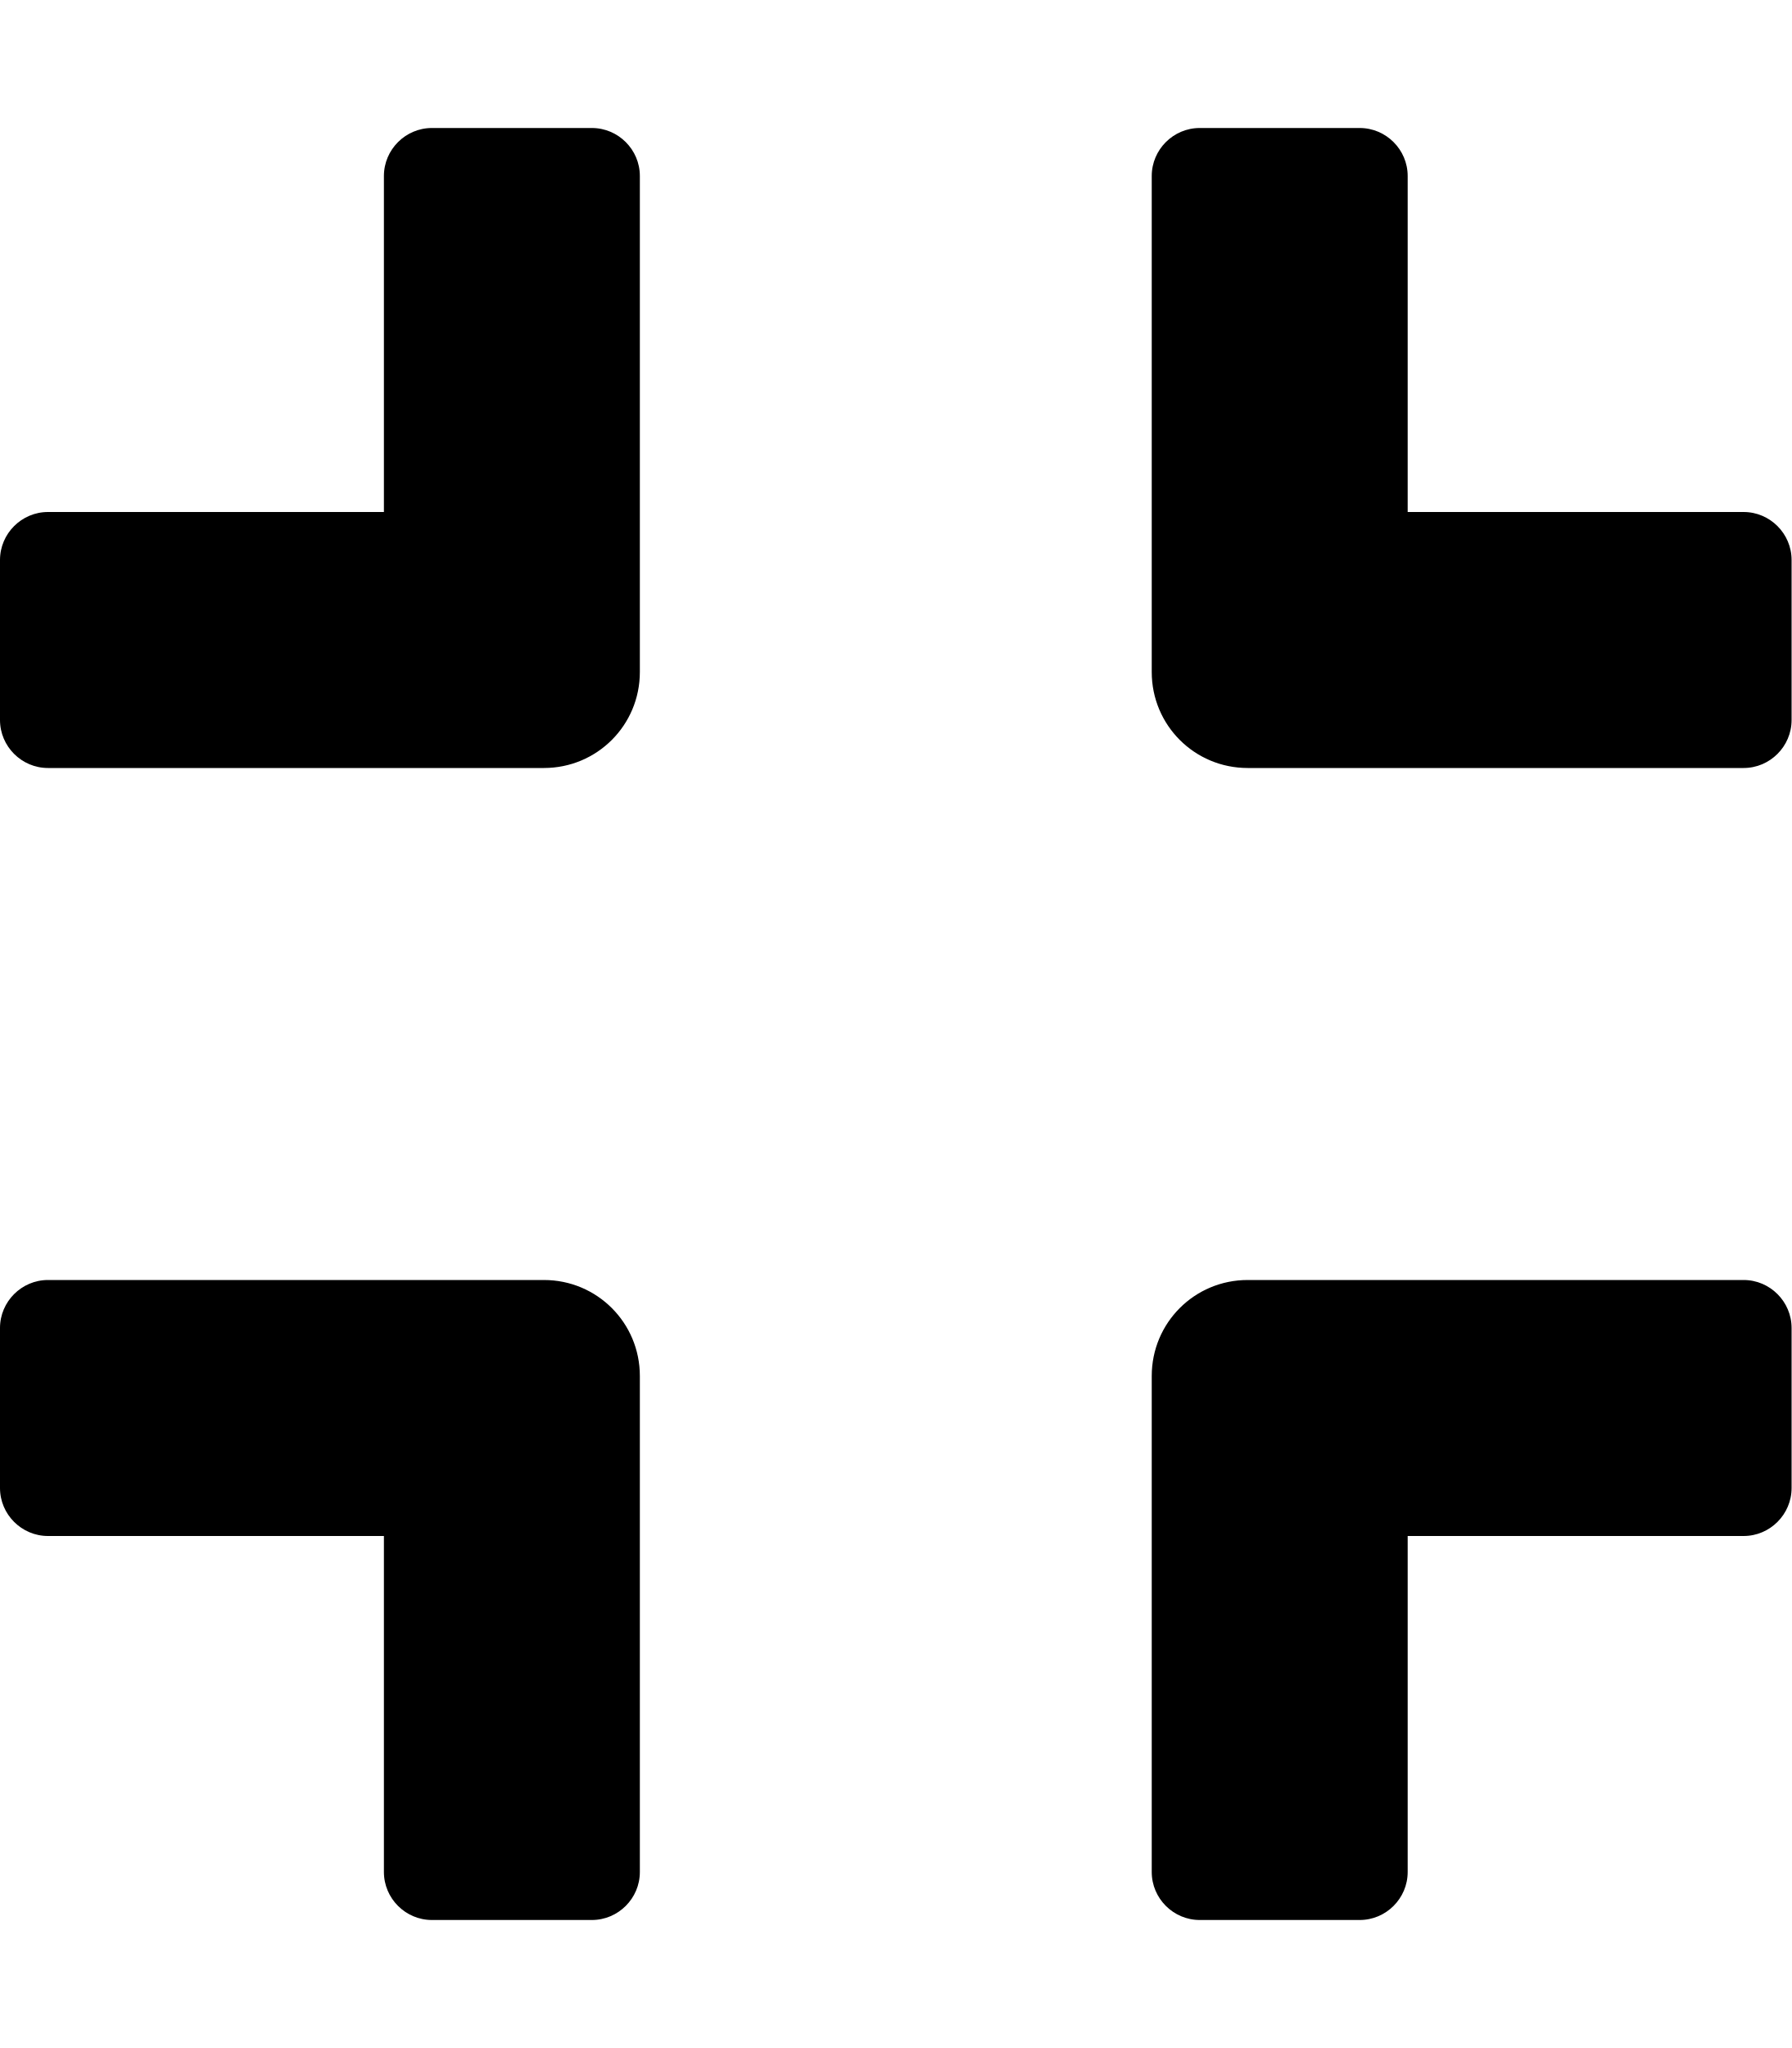
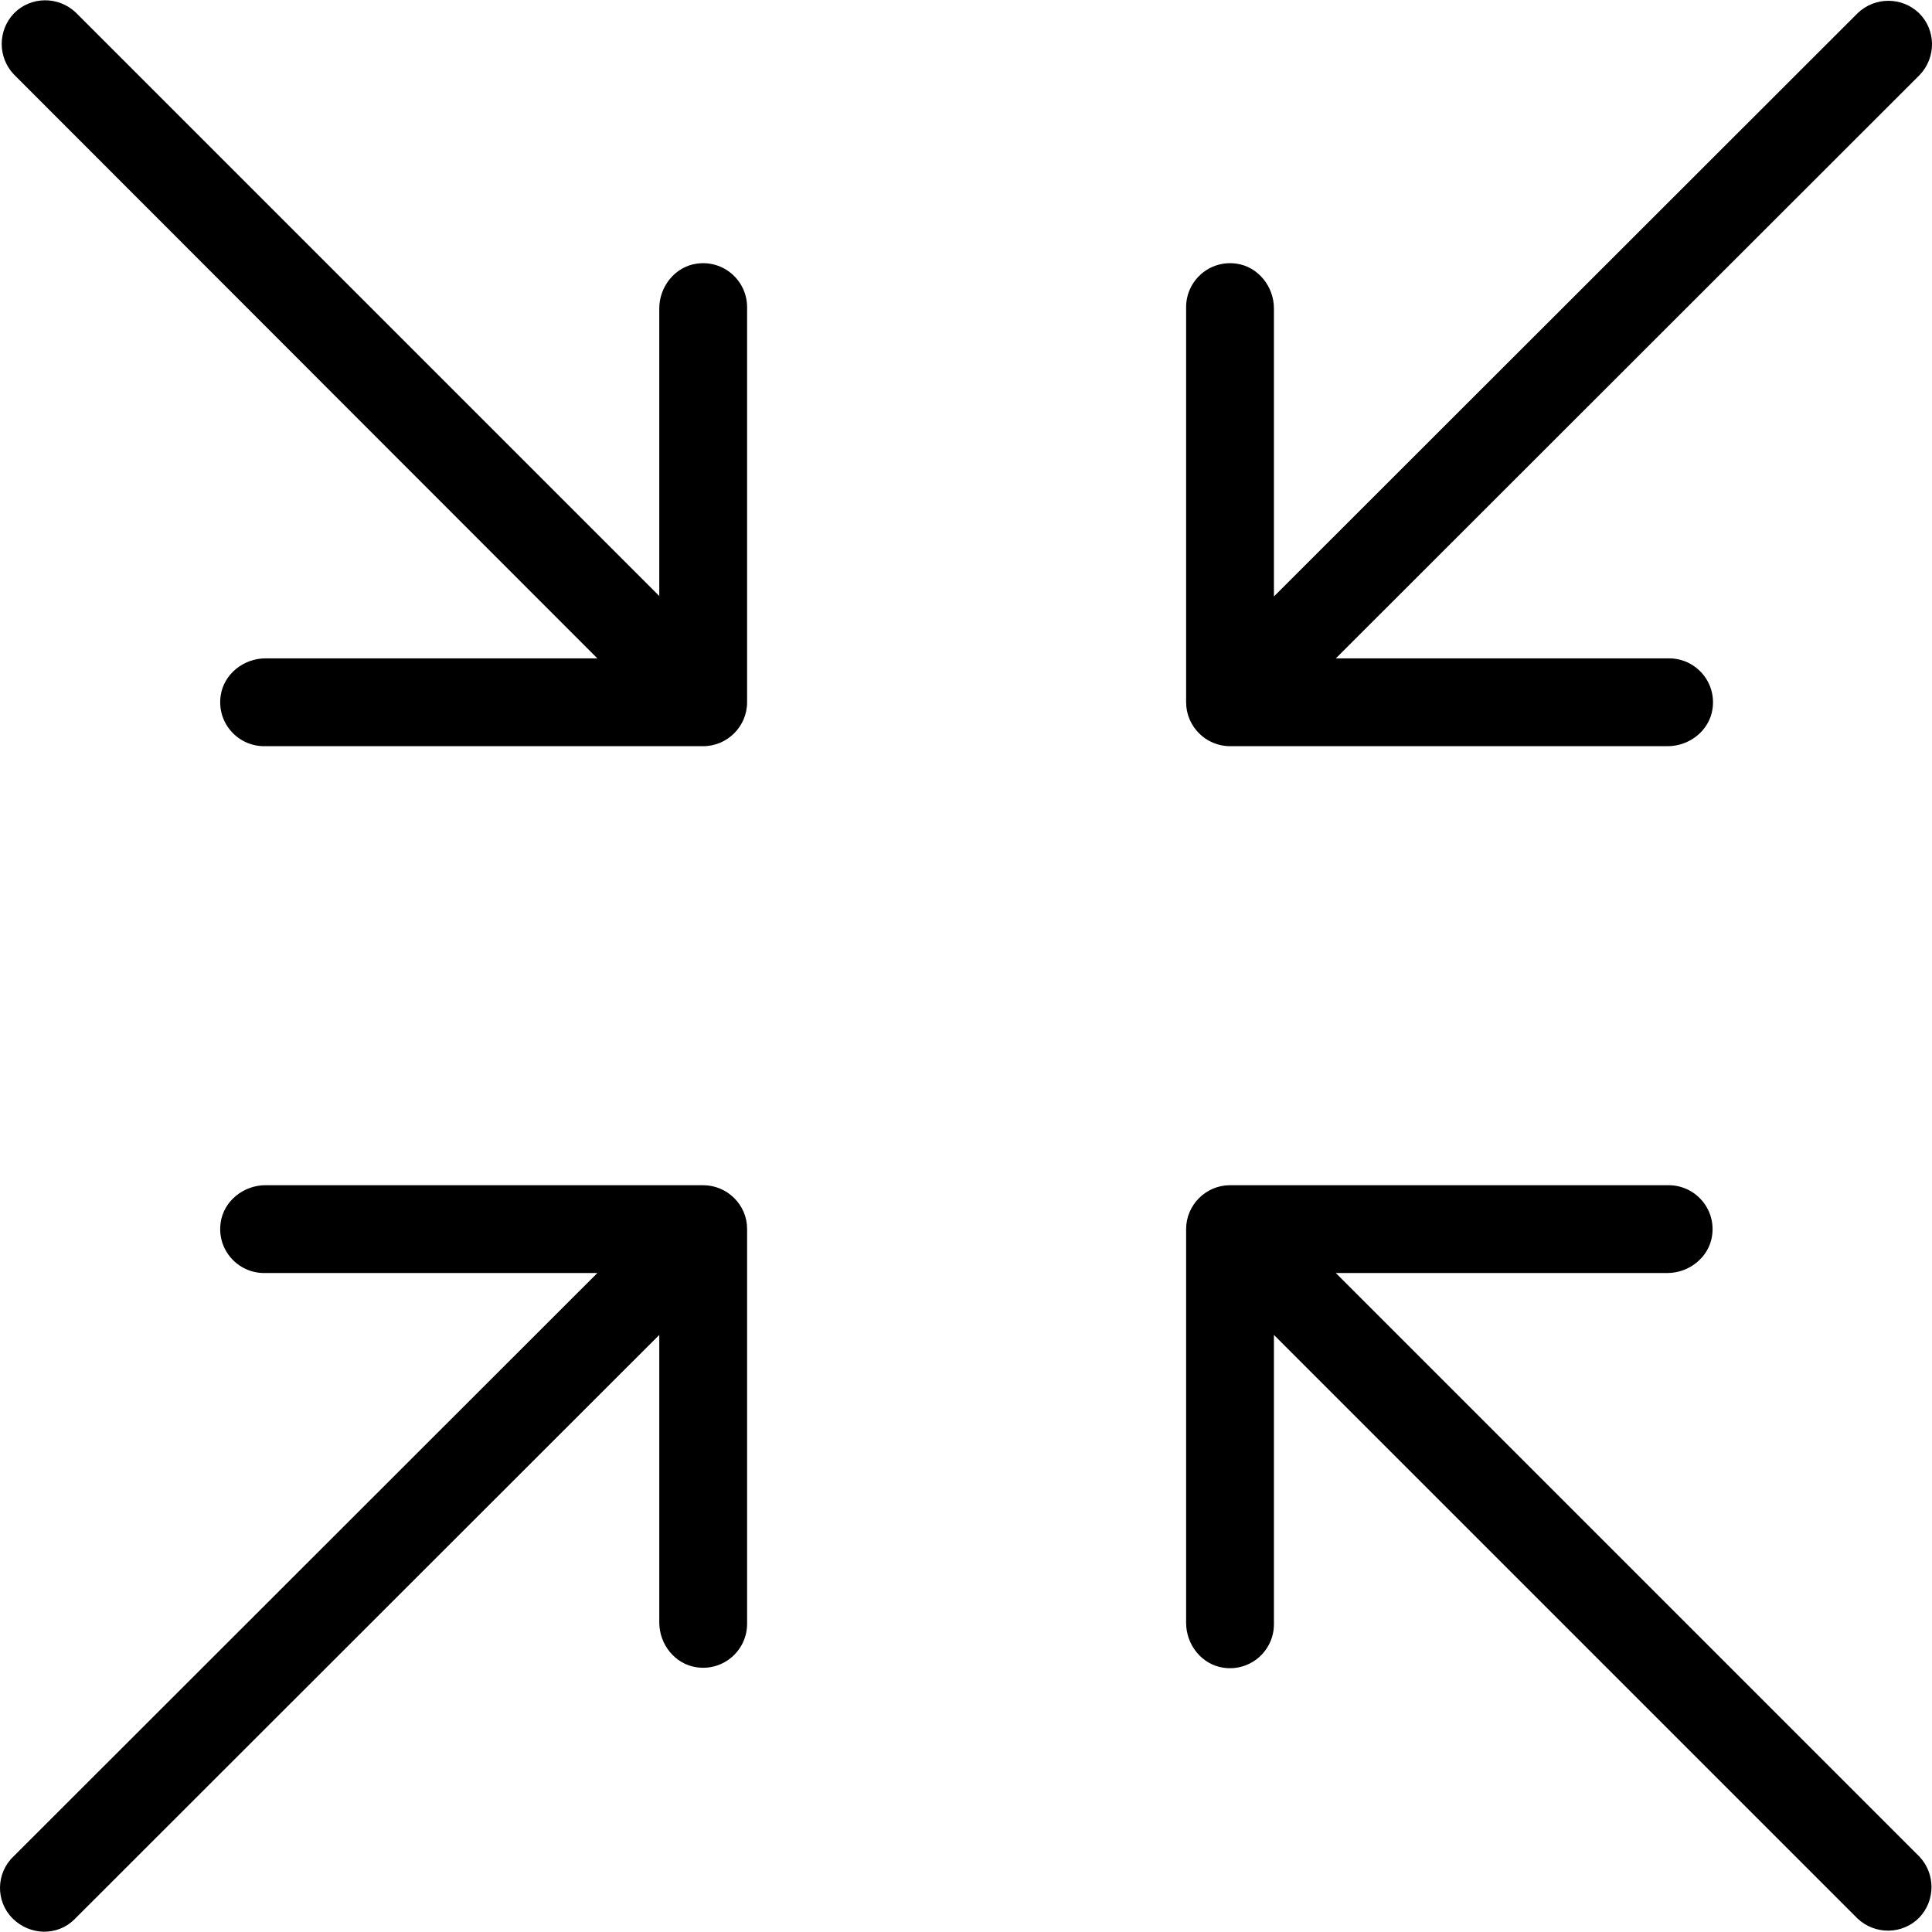
- <svg xmlns="http://www.w3.org/2000/svg" viewBox="0 0 448 512">
-   <path d="M436 192H312c-13.3 0-24-10.7-24-24V44c0-6.6 5.4-12 12-12h40c6.6 0 12 5.4 12 12v84h84c6.6 0 12 5.4 12 12v40c0 6.6-5.4 12-12 12zm-276-24V44c0-6.6-5.4-12-12-12h-40c-6.6 0-12 5.4-12 12v84H12c-6.6 0-12 5.4-12 12v40c0 6.6 5.4 12 12 12h124c13.3 0 24-10.7 24-24zm0 300V344c0-13.3-10.7-24-24-24H12c-6.6 0-12 5.4-12 12v40c0 6.6 5.4 12 12 12h84v84c0 6.6 5.4 12 12 12h40c6.6 0 12-5.4 12-12zm192 0v-84h84c6.6 0 12-5.4 12-12v-40c0-6.6-5.4-12-12-12H312c-13.3 0-24 10.7-24 24v124c0 6.6 5.4 12 12 12h40c6.6 0 12-5.4 12-12z" />
+ <svg xmlns="http://www.w3.org/2000/svg" version="1.1" id="Layer_1" x="0px" y="0px" viewBox="0 0 469.389 469.389" style="enable-background:new 0 0 469.389 469.389;" xml:space="preserve">
+   <g>
+     <g>
+       <g>
+         <path d="M298.841,181.287h106.347c5.333,0,10.133-3.84,10.88-9.067c0.96-6.613-4.16-12.267-10.56-12.267h-80.96l141.867-141.76     c4.053-4.267,3.947-10.987-0.213-15.04c-4.16-3.947-10.667-3.947-14.827,0l-141.867,141.76V74.941     c0-5.333-3.84-10.133-9.067-10.88c-6.613-0.96-12.267,4.16-12.267,10.56v96C288.174,176.487,292.974,181.287,298.841,181.287z" />
+         <path d="M170.841,287.954H64.494c-5.333,0-10.133,3.84-10.88,9.067c-0.96,6.613,4.16,12.267,10.56,12.267h80.96L3.268,451.047     c-4.267,4.053-4.373,10.88-0.213,15.04c4.16,4.16,10.88,4.373,15.04,0.213c0.107-0.107,0.213-0.213,0.213-0.213l141.867-141.76     v69.867c0,5.333,3.84,10.133,9.067,10.88c6.613,0.96,12.267-4.16,12.267-10.56v-96     C181.508,292.754,176.708,287.954,170.841,287.954z" />
+         <path d="M324.548,309.287h80.533c5.333,0,10.133-3.84,10.88-9.067c0.96-6.613-4.16-12.267-10.56-12.267h-106.56     c-5.867,0-10.667,4.8-10.667,10.667v95.68c0,5.333,3.84,10.133,9.067,10.88c6.613,0.96,12.267-4.16,12.267-10.56v-70.293     l141.76,141.76c4.267,4.053,10.987,3.947,15.04-0.213c3.947-4.16,3.947-10.667,0-14.827L324.548,309.287z" />
+         <path d="M169.241,64.061c-5.227,0.747-9.067,5.547-9.067,10.88v69.867L18.415,3.047C14.148-1.006,7.428-0.899,3.374,3.261     c-3.947,4.16-3.947,10.667,0,14.827l141.76,141.867h-80.64c-5.333,0-10.133,3.84-10.88,9.067     c-0.96,6.613,4.16,12.267,10.56,12.267h106.667c5.867,0,10.667-4.8,10.667-10.667v-96     C181.508,68.221,175.855,63.101,169.241,64.061z" />
+       </g>
+     </g>
+   </g>
+   <g>
+ </g>
+   <g>
+ </g>
+   <g>
+ </g>
+   <g>
+ </g>
+   <g>
+ </g>
+   <g>
+ </g>
+   <g>
+ </g>
+   <g>
+ </g>
+   <g>
+ </g>
+   <g>
+ </g>
+   <g>
+ </g>
+   <g>
+ </g>
+   <g>
+ </g>
+   <g>
+ </g>
+   <g>
+ </g>
</svg>
